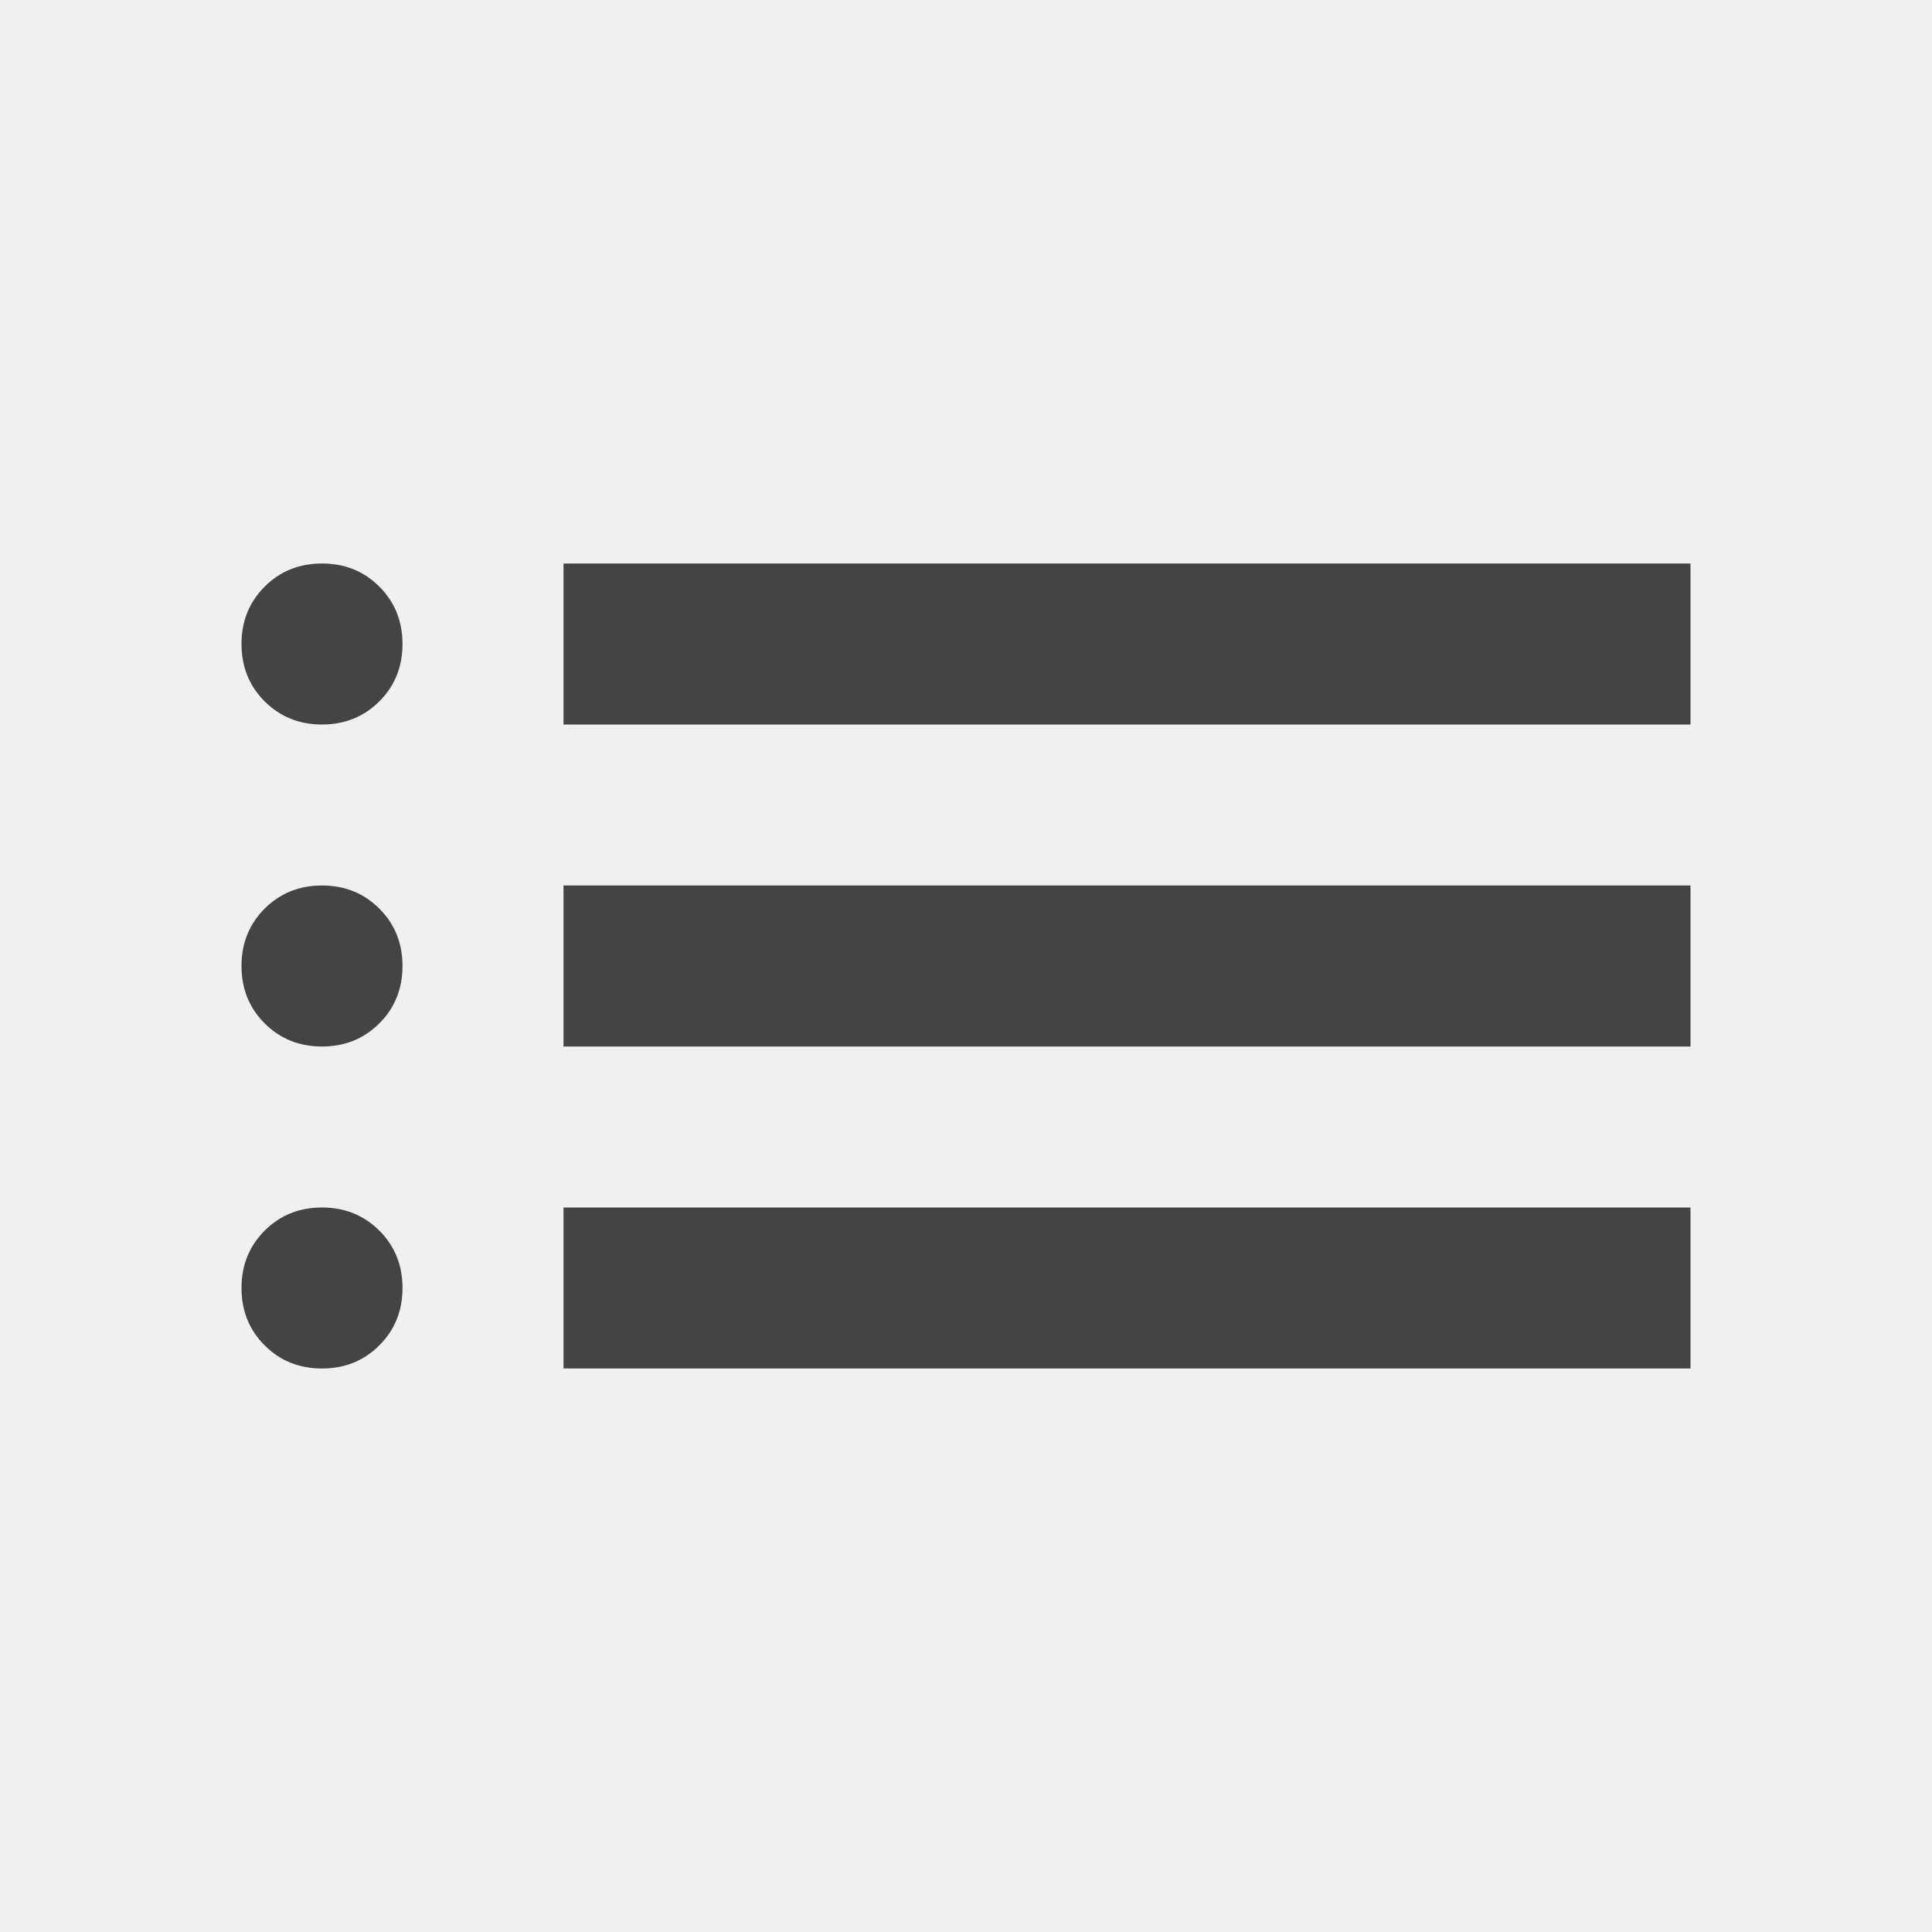
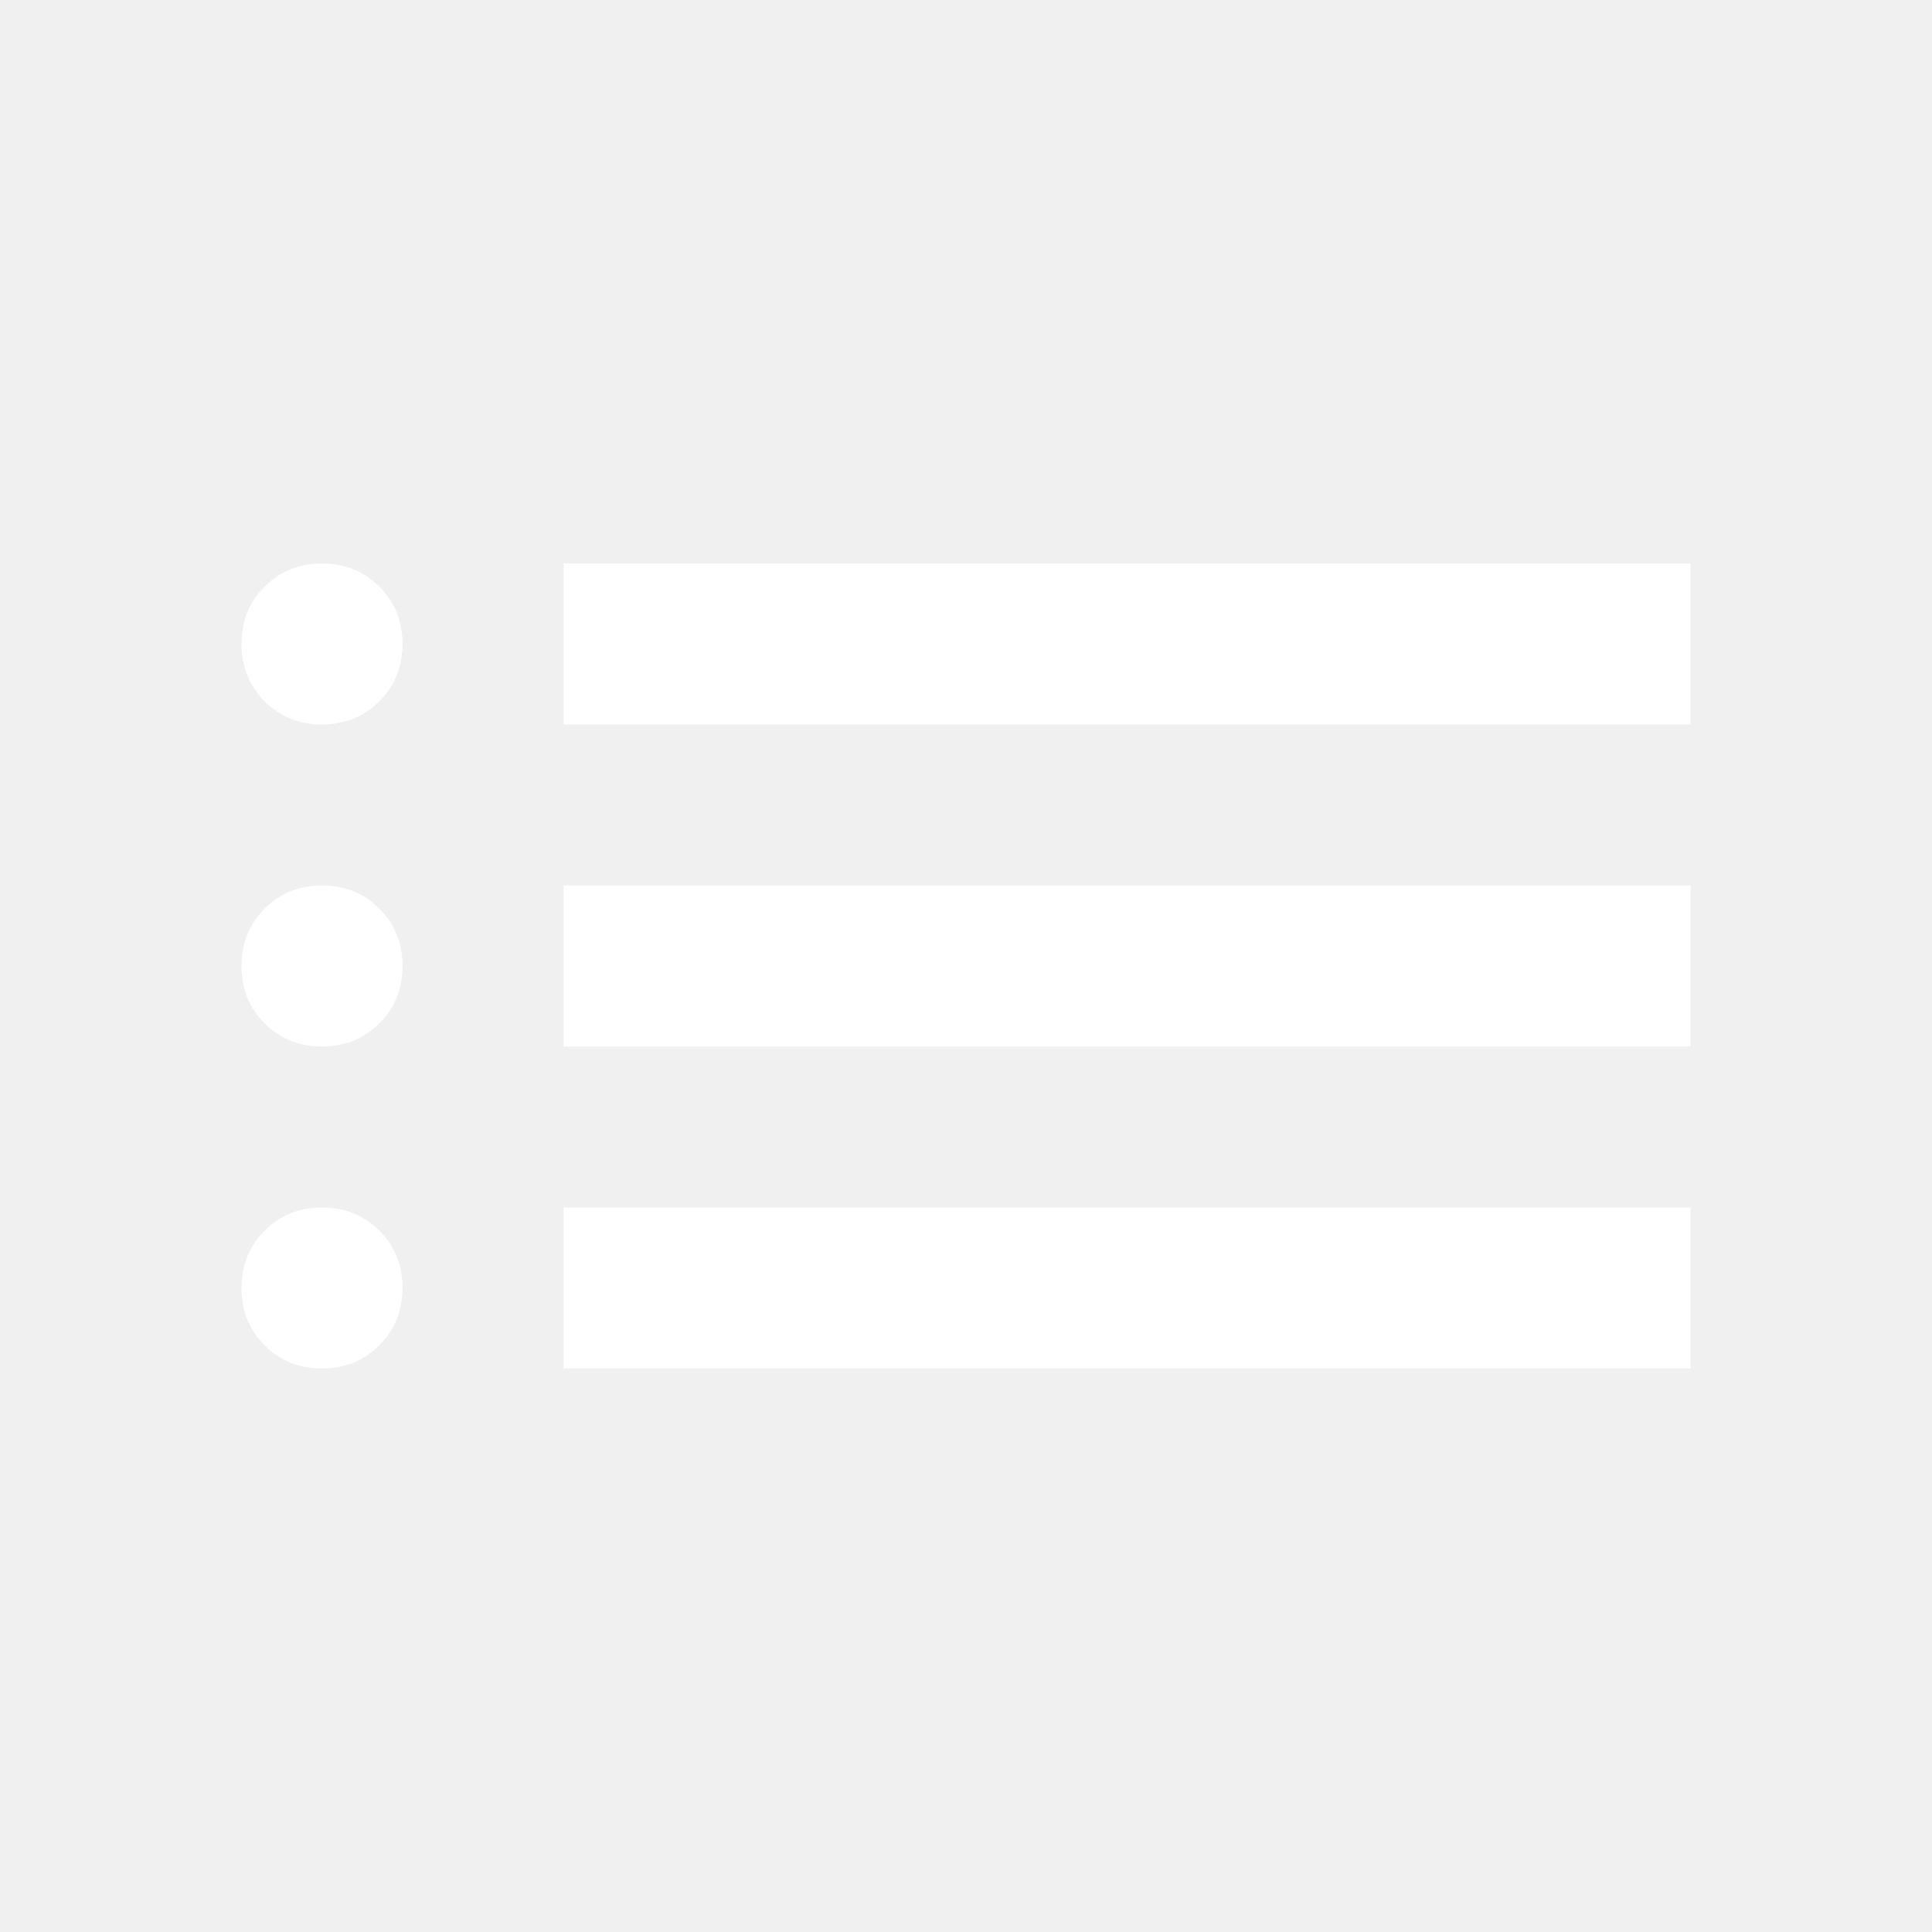
- <svg xmlns="http://www.w3.org/2000/svg" height="24px" viewBox="0 -960 960 960" width="24px" fill="#444">
+ <svg xmlns="http://www.w3.org/2000/svg" height="24px" viewBox="0 -960 960 960" width="24px" fill="#fff">
  <path d="M280-600v-80h560v80H280Zm0 160v-80h560v80H280Zm0 160v-80h560v80H280ZM160-600q-17 0-28.5-11.5T120-640q0-17 11.5-28.5T160-680q17 0 28.5 11.5T200-640q0 17-11.5 28.5T160-600Zm0 160q-17 0-28.5-11.5T120-480q0-17 11.5-28.5T160-520q17 0 28.5 11.5T200-480q0 17-11.5 28.5T160-440Zm0 160q-17 0-28.5-11.5T120-320q0-17 11.5-28.5T160-360q17 0 28.5 11.5T200-320q0 17-11.5 28.5T160-280Z" />
</svg>
